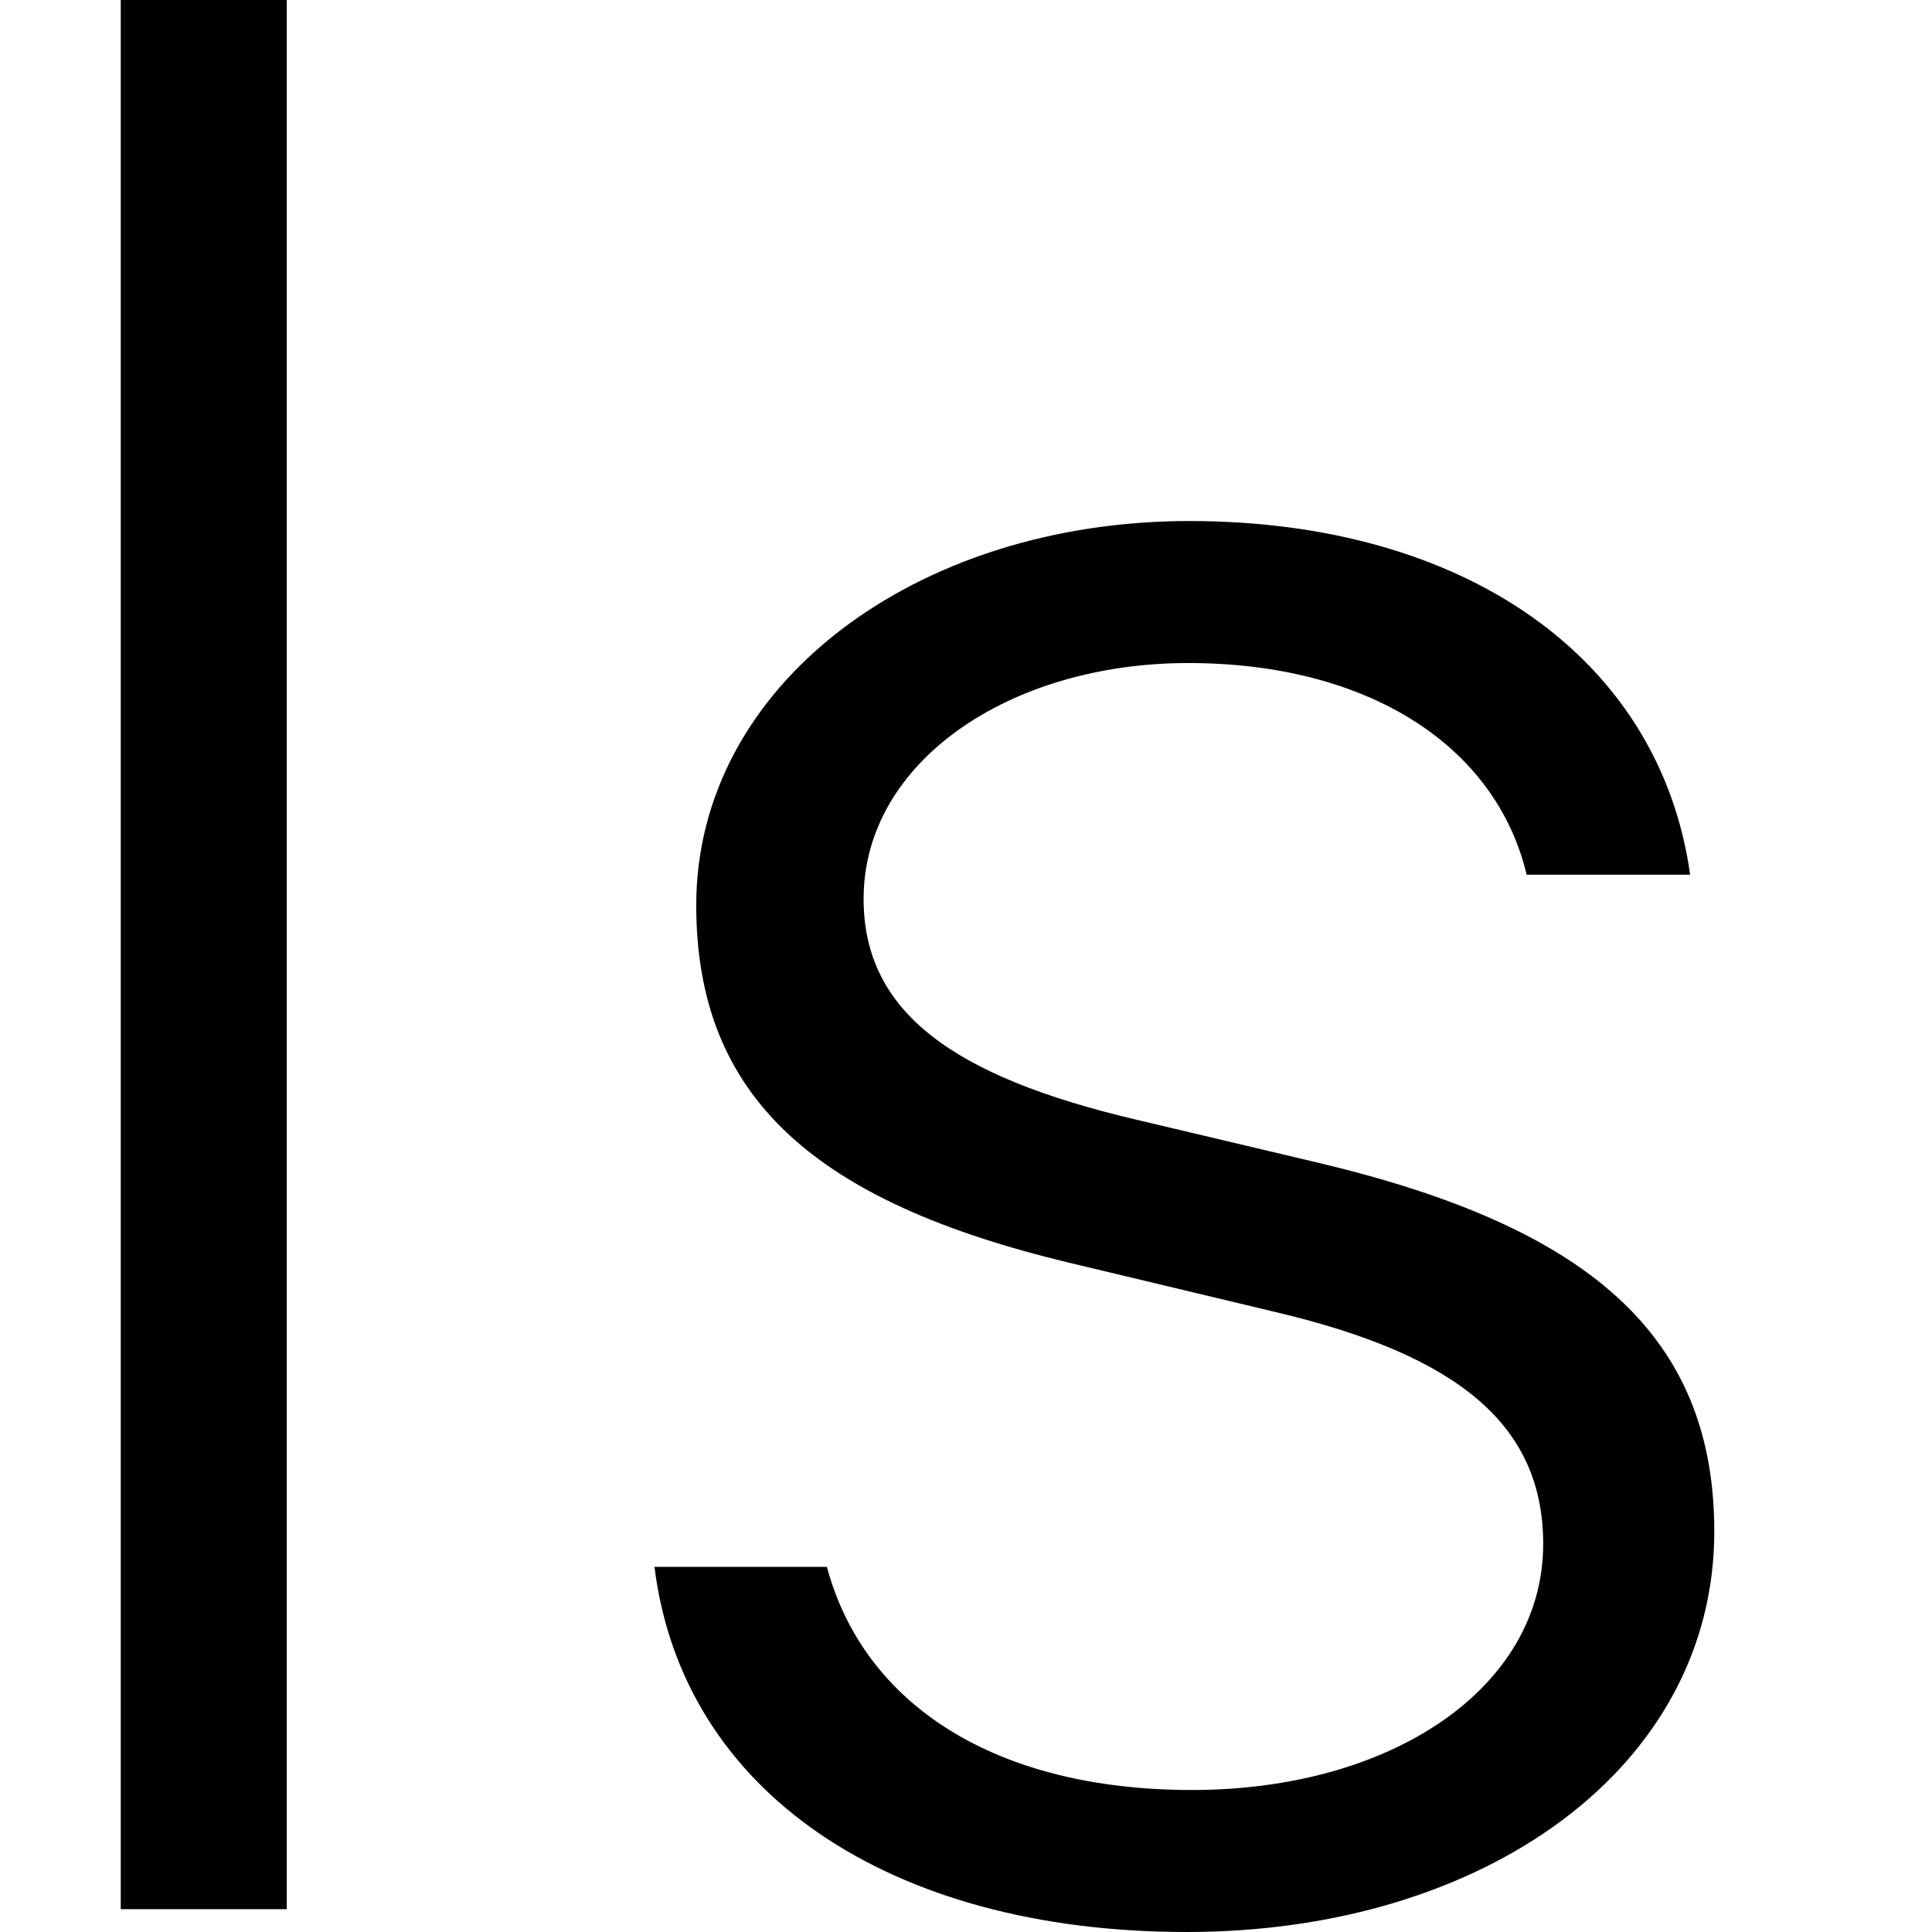
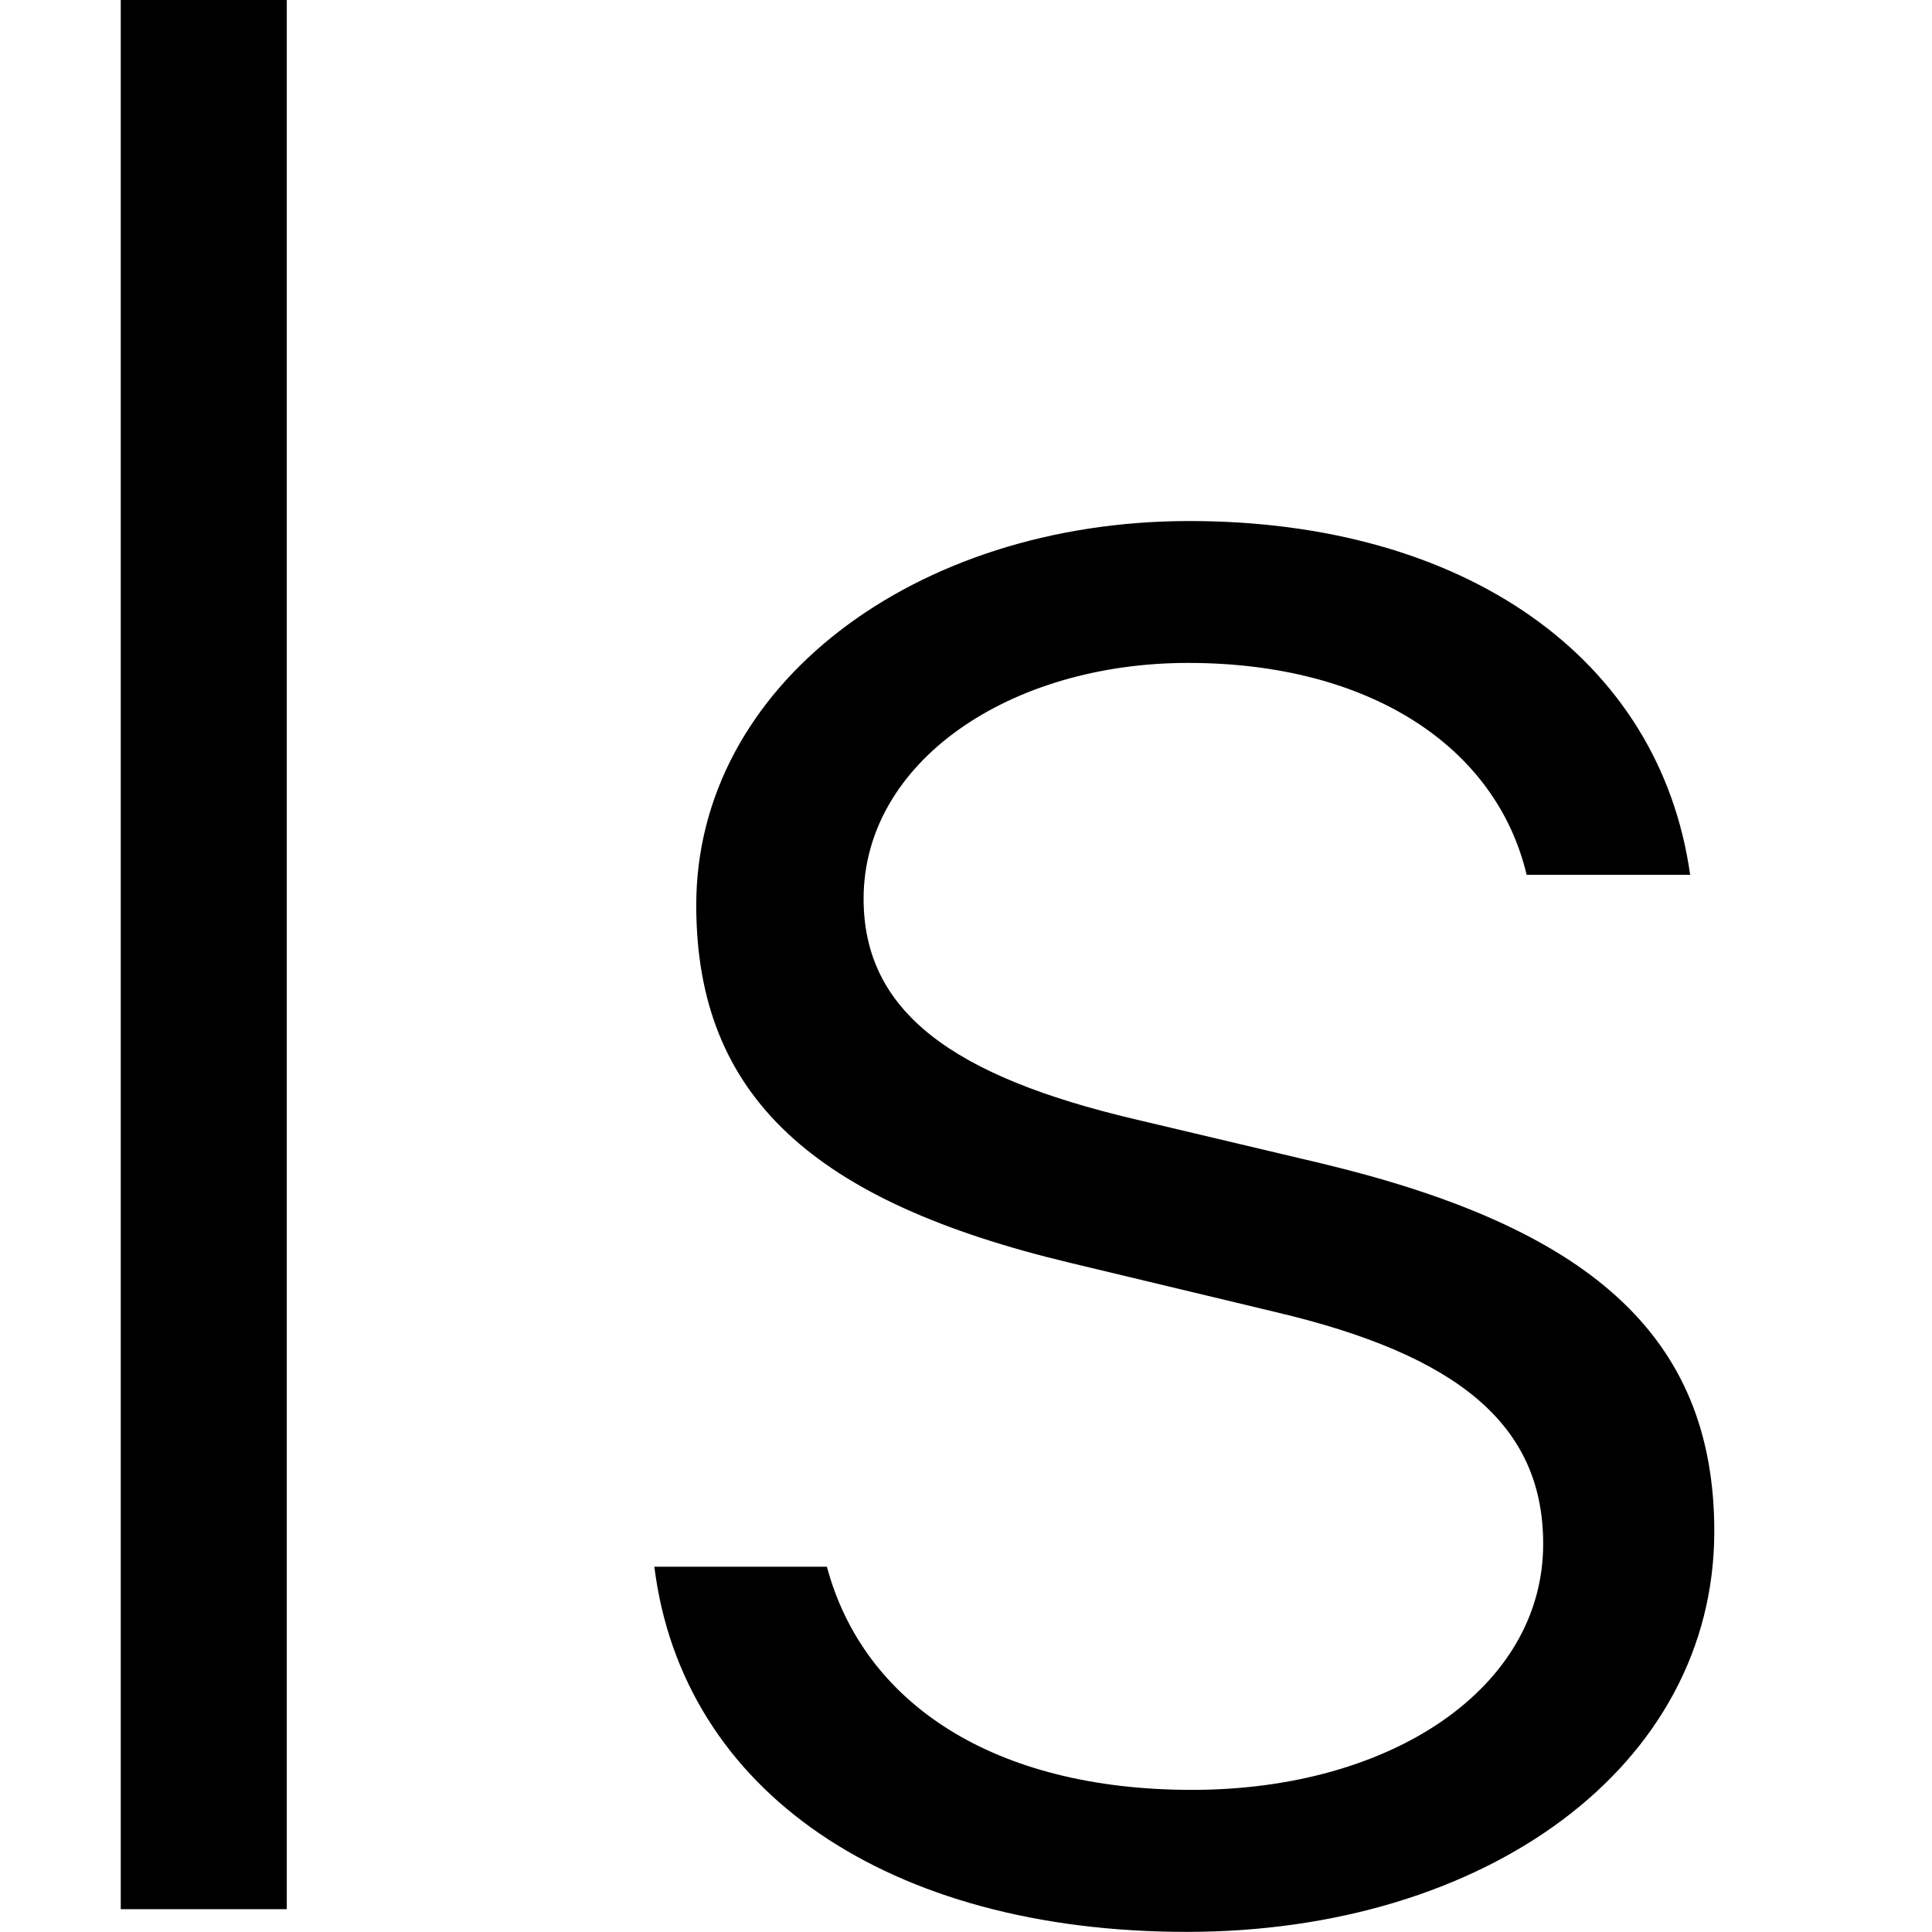
- <svg xmlns="http://www.w3.org/2000/svg" width="16px" height="16px" viewBox="0 0 16 16" version="1.1">
-   <g id="Main" stroke="none" stroke-width="1" fill="none" fill-rule="evenodd">
-     <g id="static/images/icons/mask" fill="#000000">
-       <path d="M1,15.811 L1,0 L2.375,0 L2.375,15.811 L1,15.811 Z M5.766,7.496 C5.766,5.68 7.572,4.315 9.85,4.315 C12.129,4.315 13.745,5.449 13.997,7.244 L12.643,7.244 C12.391,6.184 11.341,5.491 9.84,5.491 C8.36,5.491 7.152,6.31 7.152,7.444 C7.152,8.378 7.887,8.913 9.399,9.27 L10.953,9.638 C13.136,10.163 14.197,11.045 14.197,12.682 C14.197,14.635 12.297,16 9.829,16 C7.362,16 5.651,14.835 5.42,12.976 L6.848,12.976 C7.152,14.11 8.234,14.824 9.871,14.824 C11.53,14.824 12.78,13.974 12.78,12.787 C12.78,11.801 12.076,11.223 10.564,10.866 L8.853,10.457 C6.753,9.953 5.766,9.092 5.766,7.496 Z" id="ls" />
-     </g>
-   </g>
+ <svg xmlns="http://www.w3.org/2000/svg" width="16" height="16" viewBox="0 0 16 16">
+   <path fill="#000" fill-rule="evenodd" d="M1 15.811V0h1.375v15.811H1Zm4.766-8.315c0-1.816 1.806-3.181 4.084-3.181 2.279 0 3.895 1.134 4.147 2.93h-1.354C12.391 6.183 11.341 5.49 9.84 5.49c-1.48 0-2.688.819-2.688 1.953 0 .934.735 1.47 2.247 1.826l1.554.368c2.183.525 3.244 1.407 3.244 3.044 0 1.953-1.9 3.318-4.368 3.318-2.467 0-4.178-1.165-4.41-3.024h1.429c.304 1.134 1.386 1.848 3.023 1.848 1.66 0 2.909-.85 2.909-2.037 0-.986-.704-1.564-2.216-1.92l-1.711-.41c-2.1-.504-3.087-1.365-3.087-2.96Z" />
</svg>
